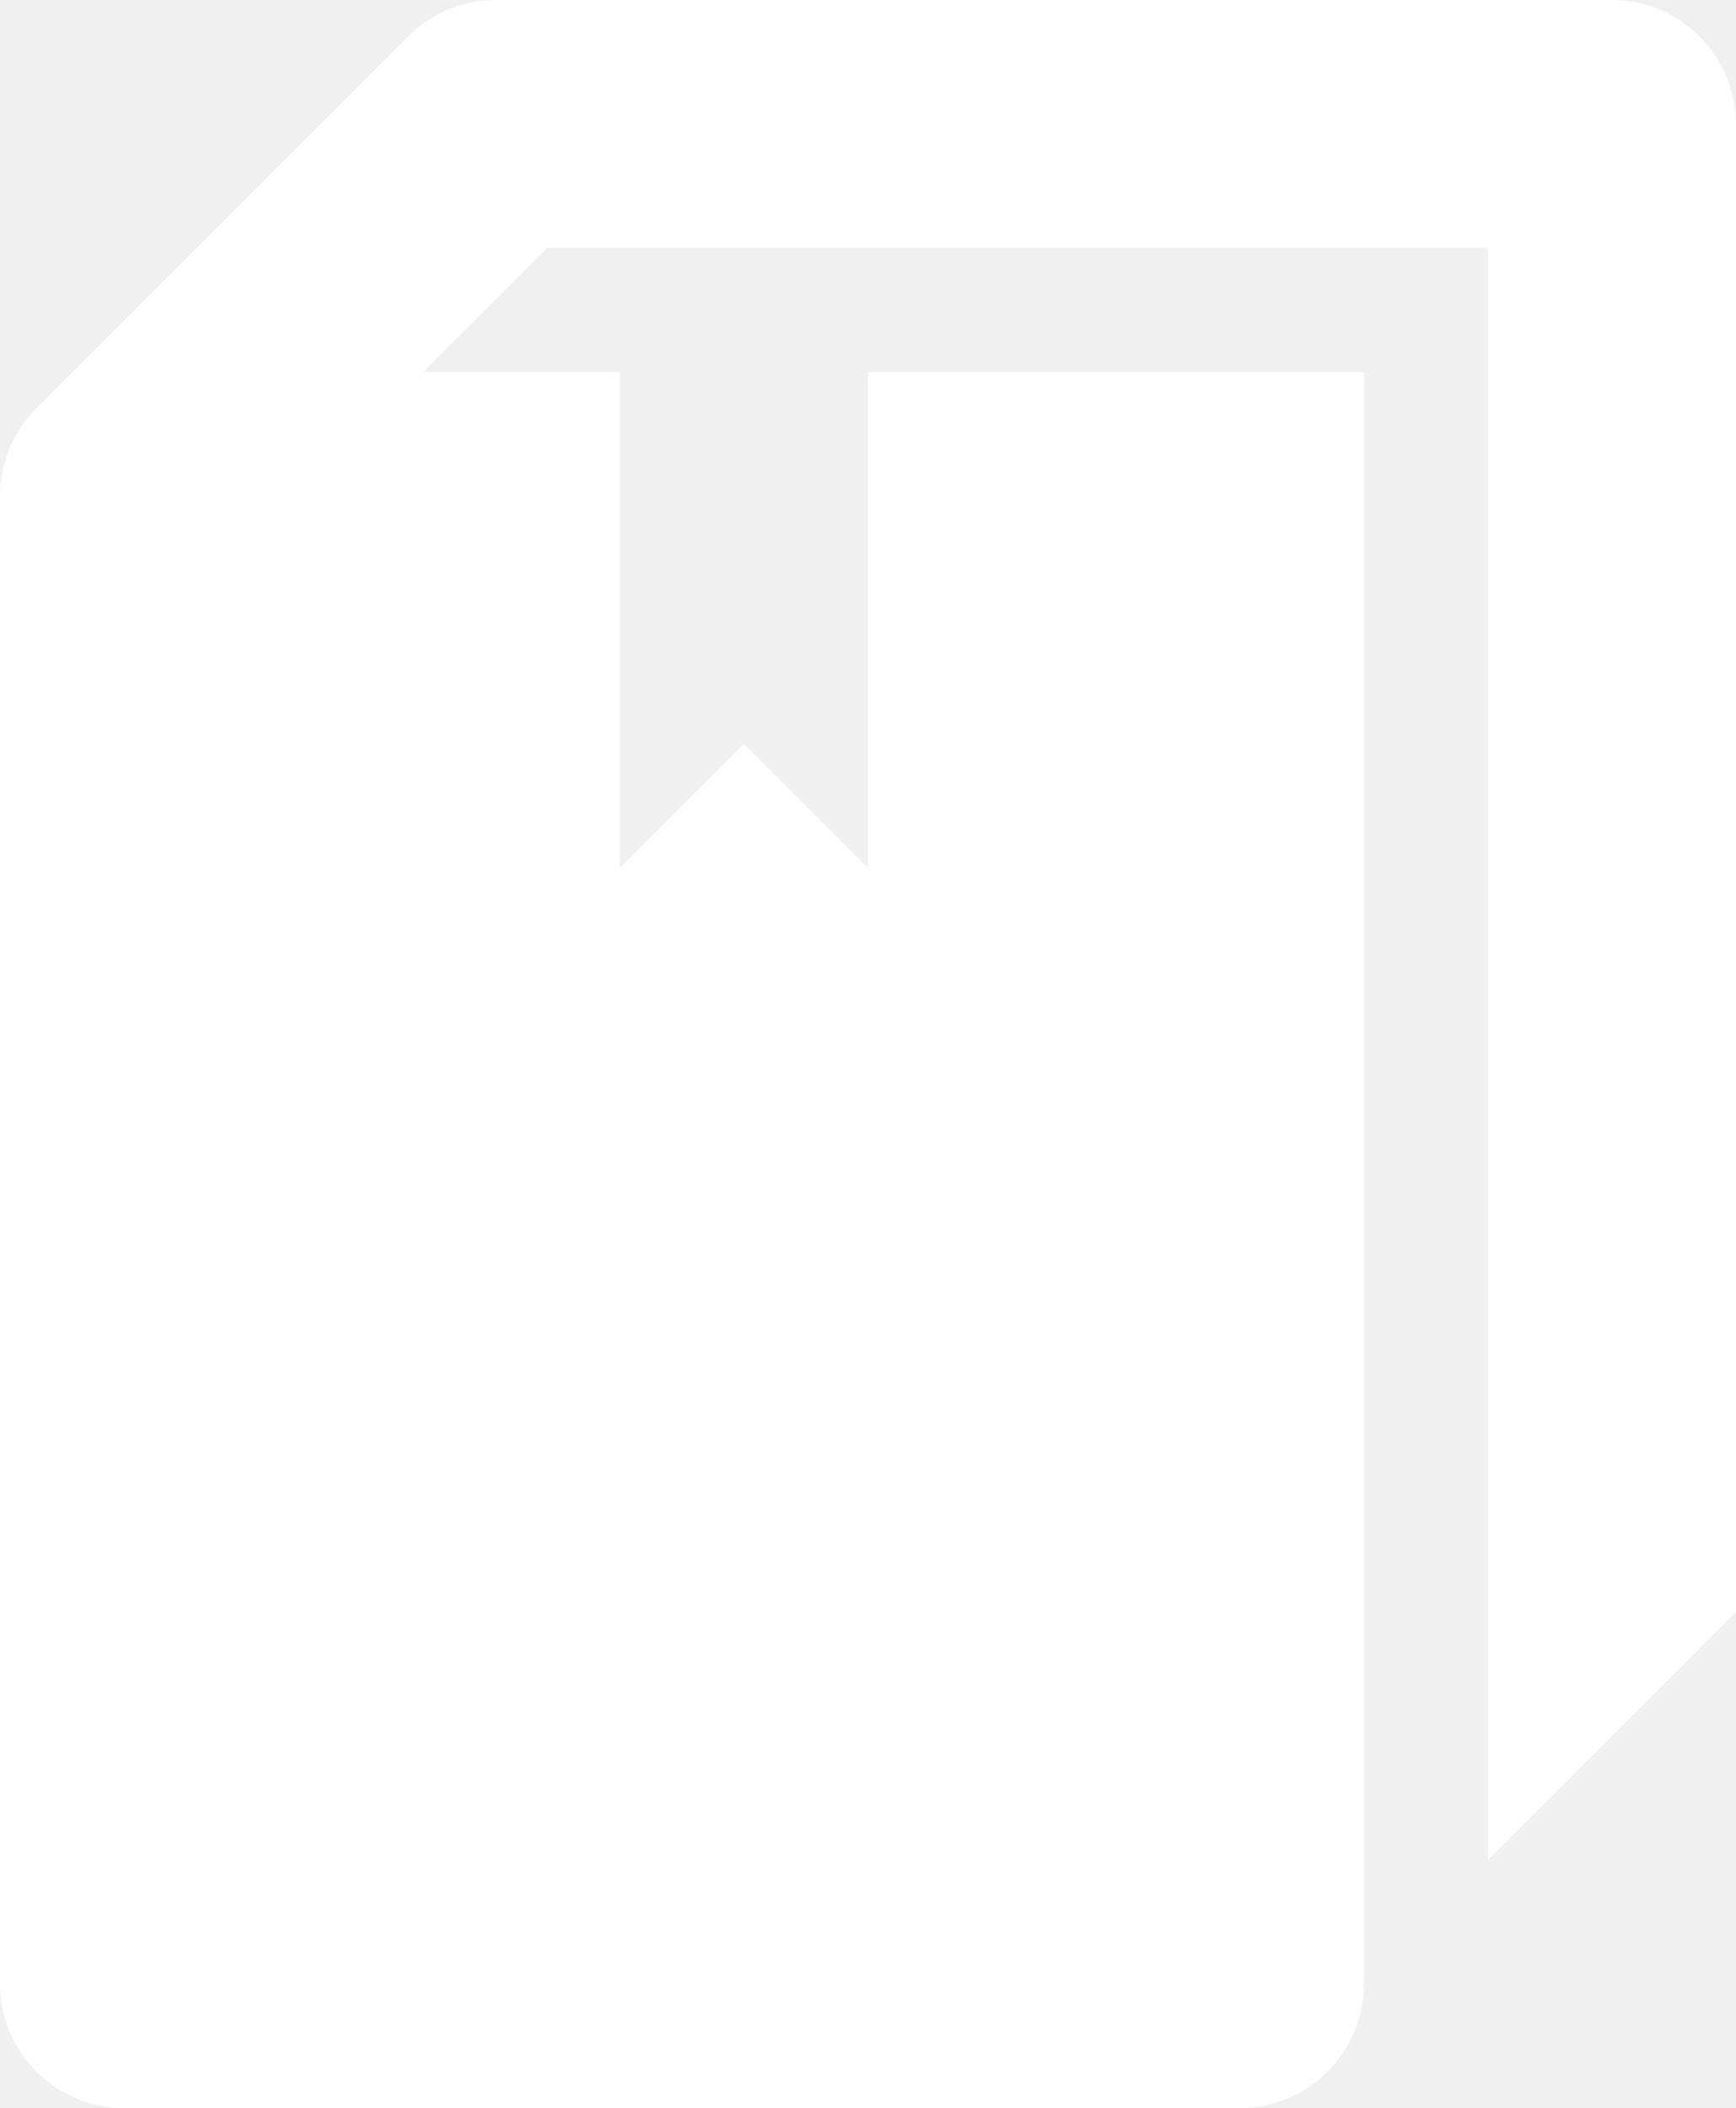
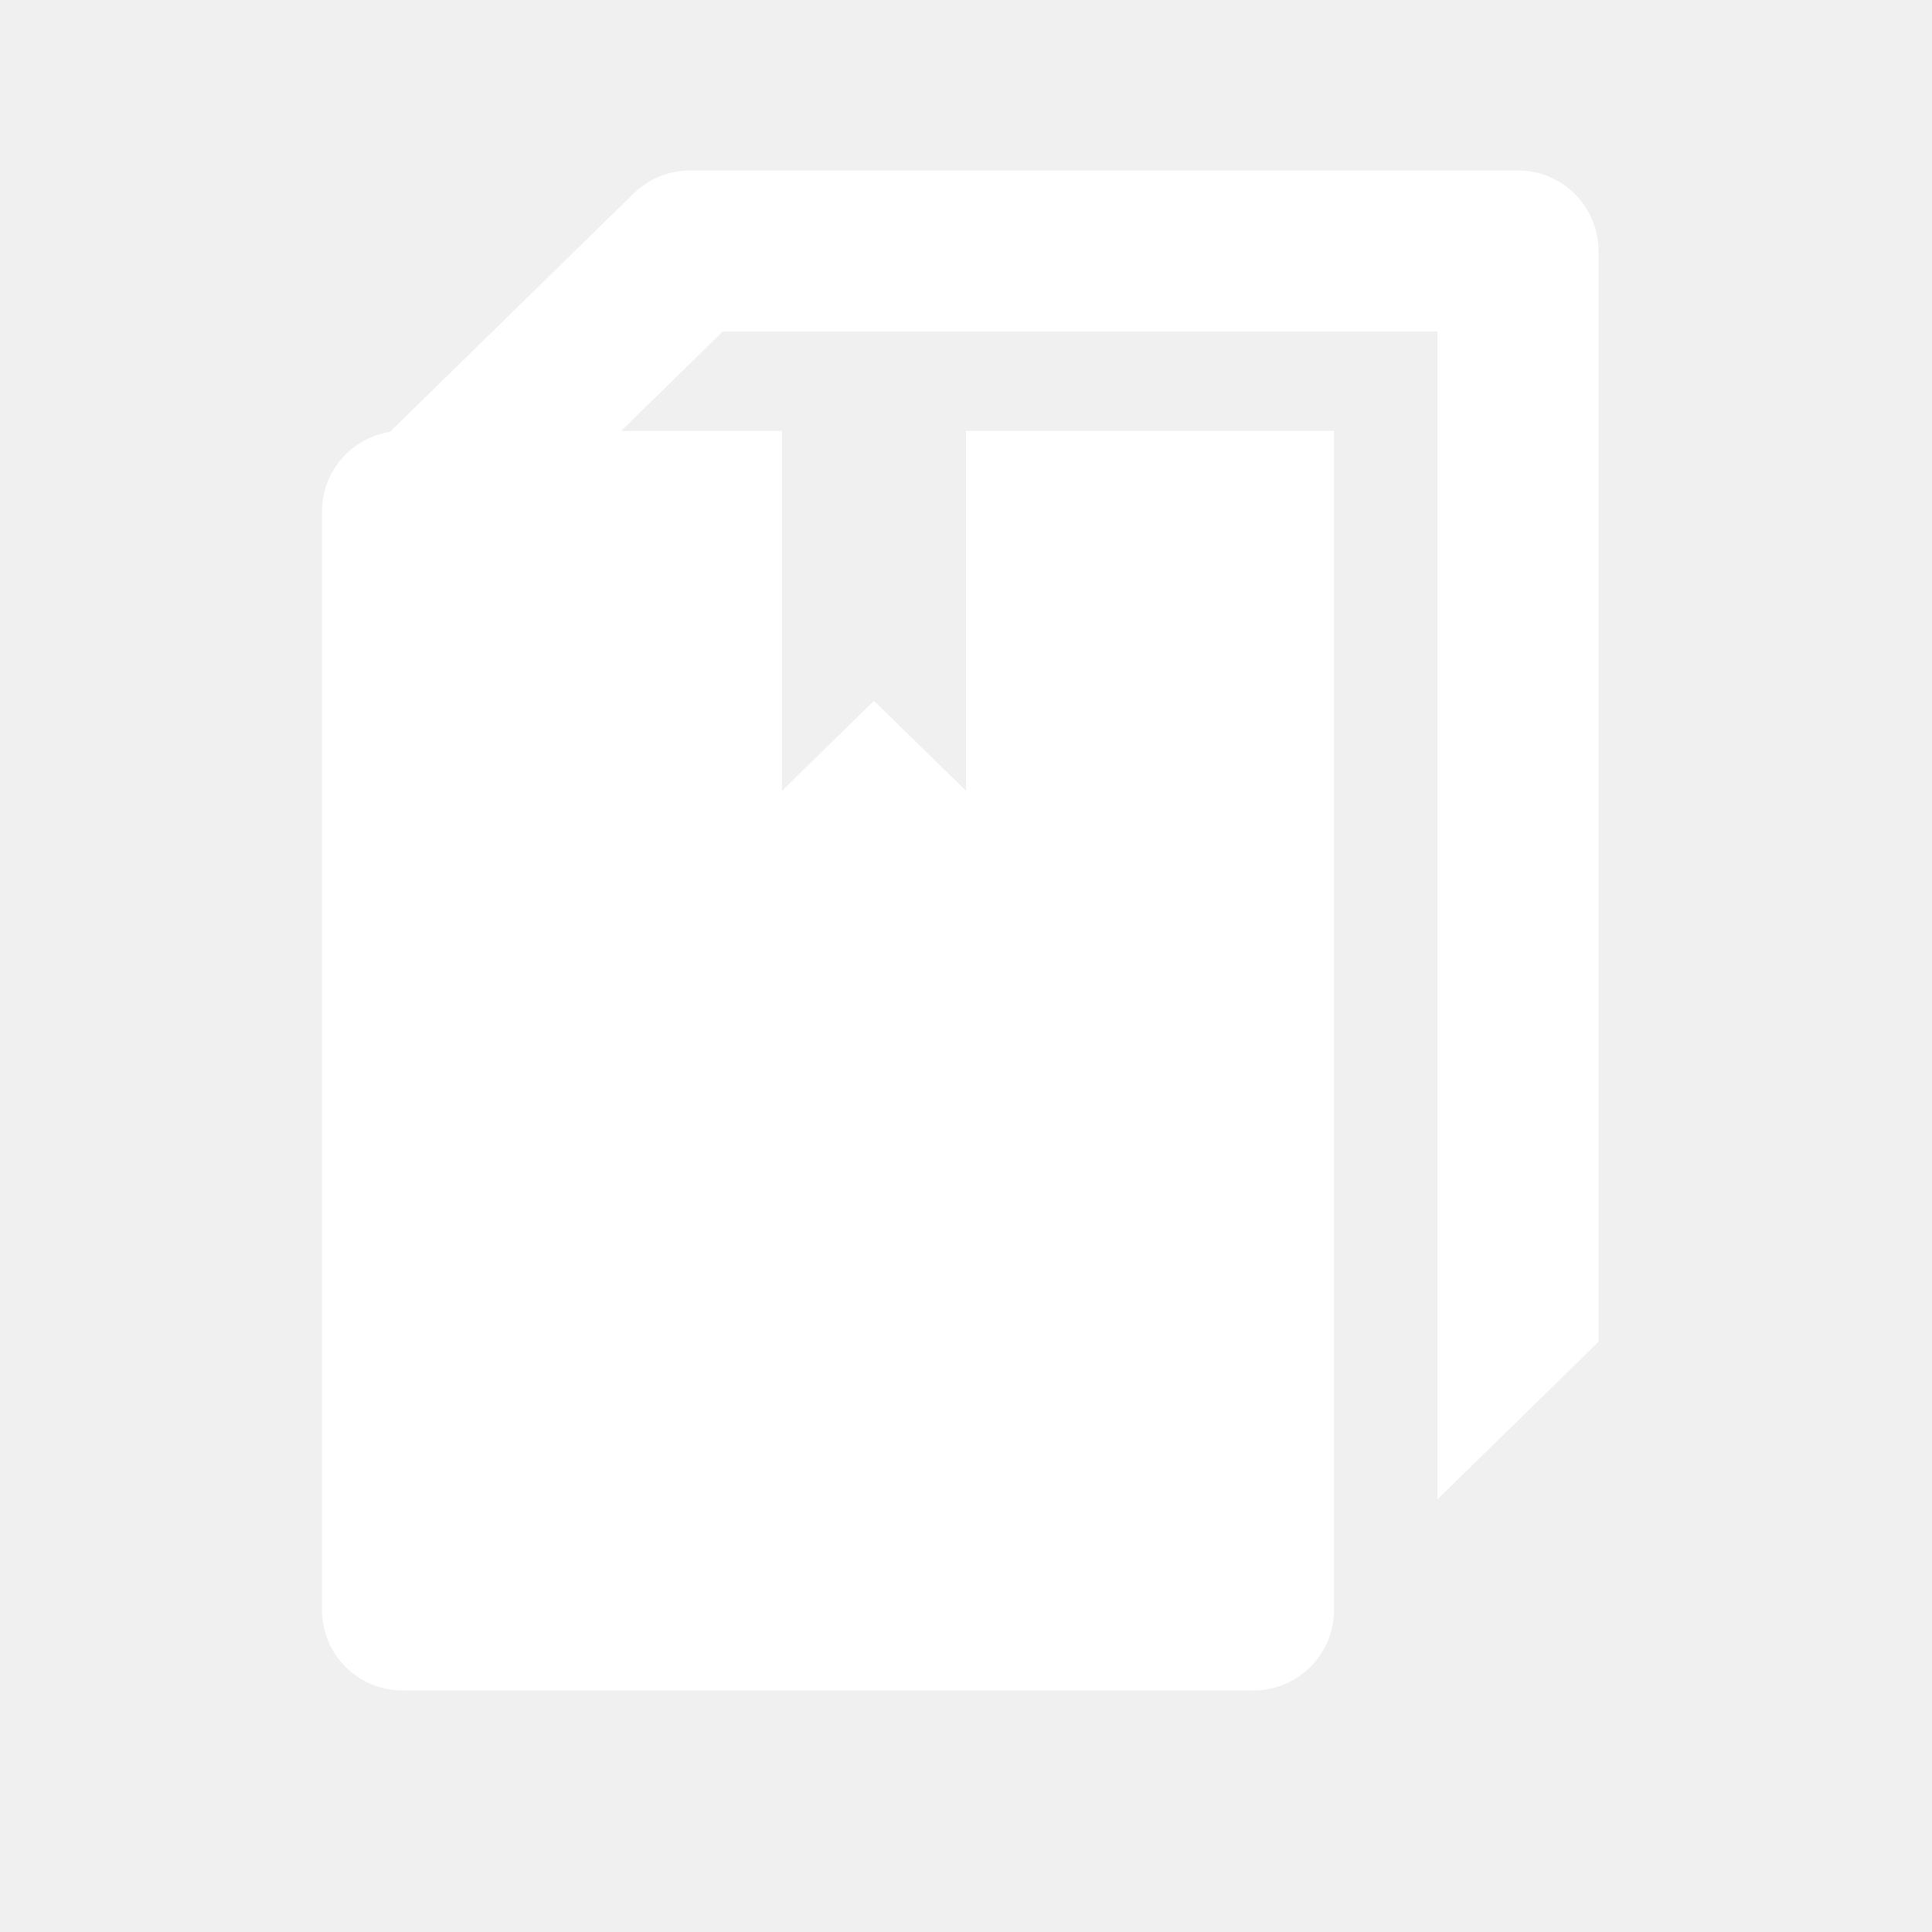
- <svg xmlns="http://www.w3.org/2000/svg" width="14" height="17" viewBox="0 0 14 17" fill="none">
-   <path fill-rule="evenodd" clip-rule="evenodd" d="M4 0C3.448 0 3 0.448 3 1C3 1.552 3.448 2 4 2H12V15L14 13V1C14 0.448 13.552 0 13 0H4Z" fill="white" />
-   <path d="M4 1L1 4" stroke="white" stroke-width="2" />
-   <path fill-rule="evenodd" clip-rule="evenodd" d="M1 3C0.448 3 0 3.448 0 4V16C0 16.552 0.448 17 1 17H10C10.552 17 11 16.552 11 16V3H7V7L6 6L5 7V3H1Z" fill="white" />
+ <svg xmlns="http://www.w3.org/2000/svg" width="24" height="24" viewBox="0 0 24 24" fill="none">
+   <path fill-rule="evenodd" clip-rule="evenodd" d="M8.571 2.118C8.019 2.118 7.571 2.565 7.571 3.118C7.571 3.67 8.019 4.118 8.571 4.118H17.857V18.625L19.857 16.669V3.118C19.857 2.565 19.409 2.118 18.857 2.118H8.571Z" fill="white" />
+   <path d="M8.571 3.118L5.143 6.471" stroke="white" stroke-width="2" />
+   <path fill-rule="evenodd" clip-rule="evenodd" d="M5 5.353C4.448 5.353 4 5.801 4 6.353V20C4 20.552 4.448 21 5 21H15.571C16.124 21 16.571 20.552 16.571 20V5.353H12V9.824L10.857 8.706L9.714 9.824V5.353H5Z" fill="white" />
</svg>
